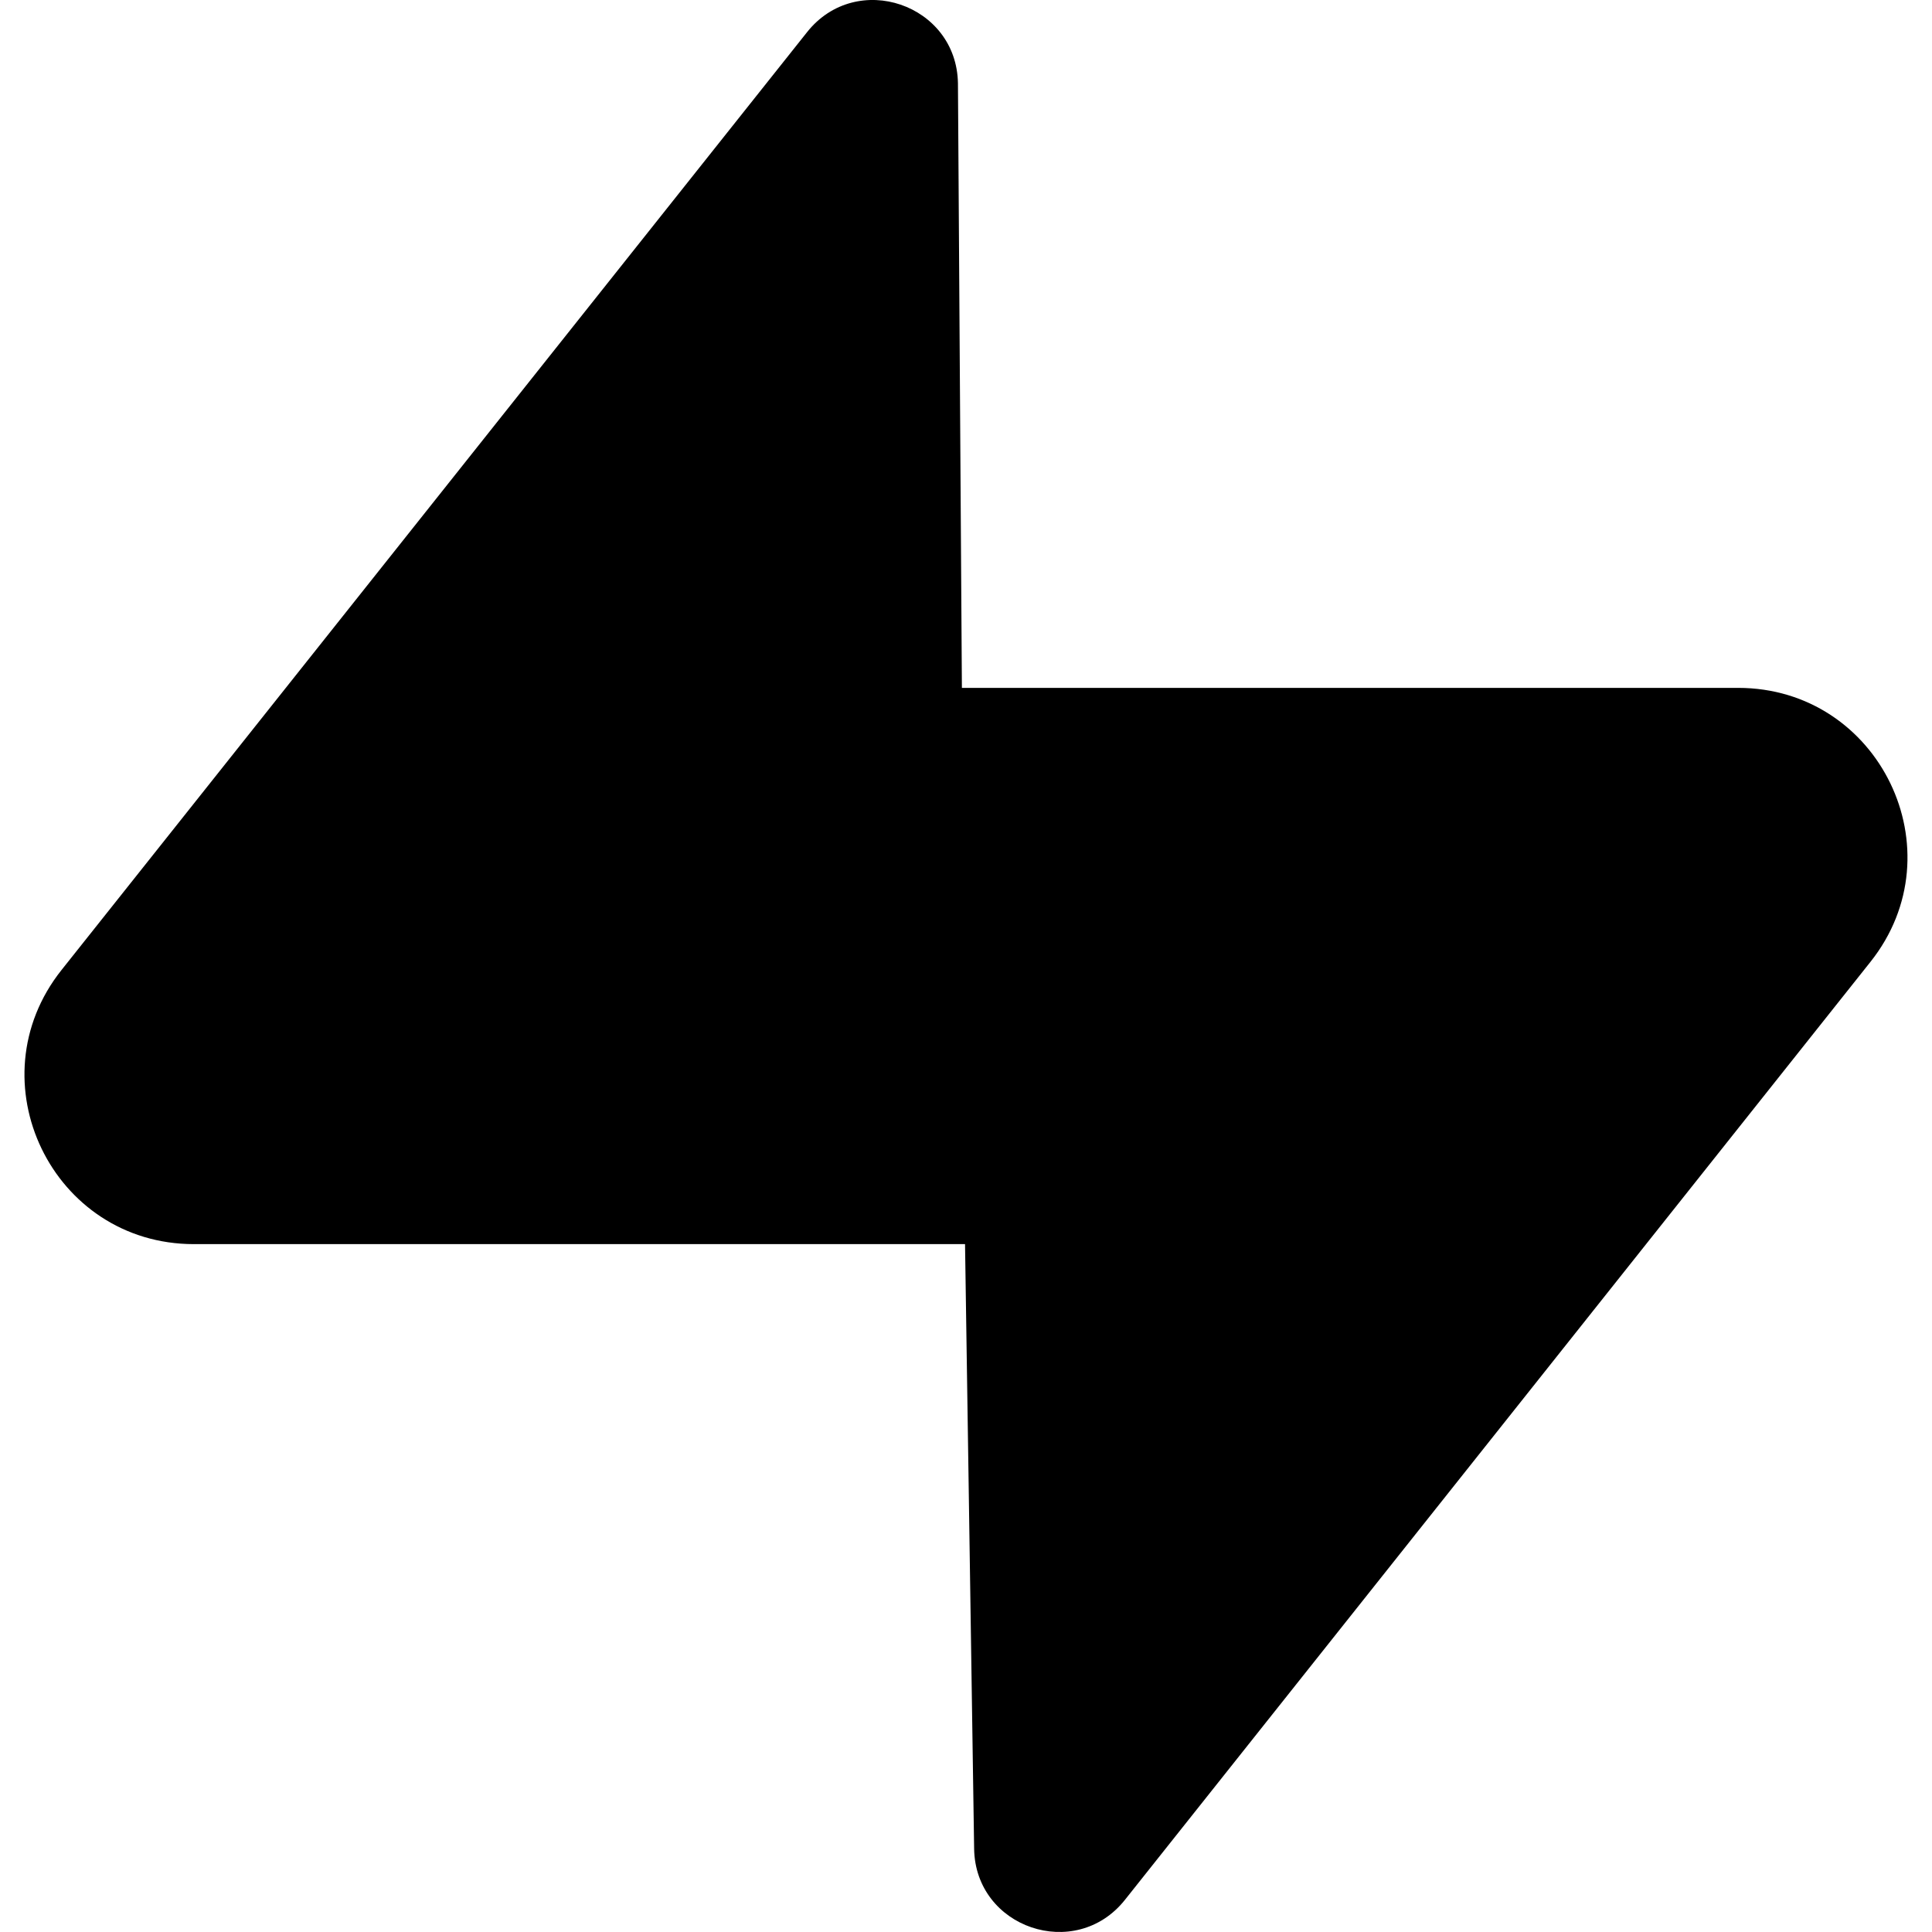
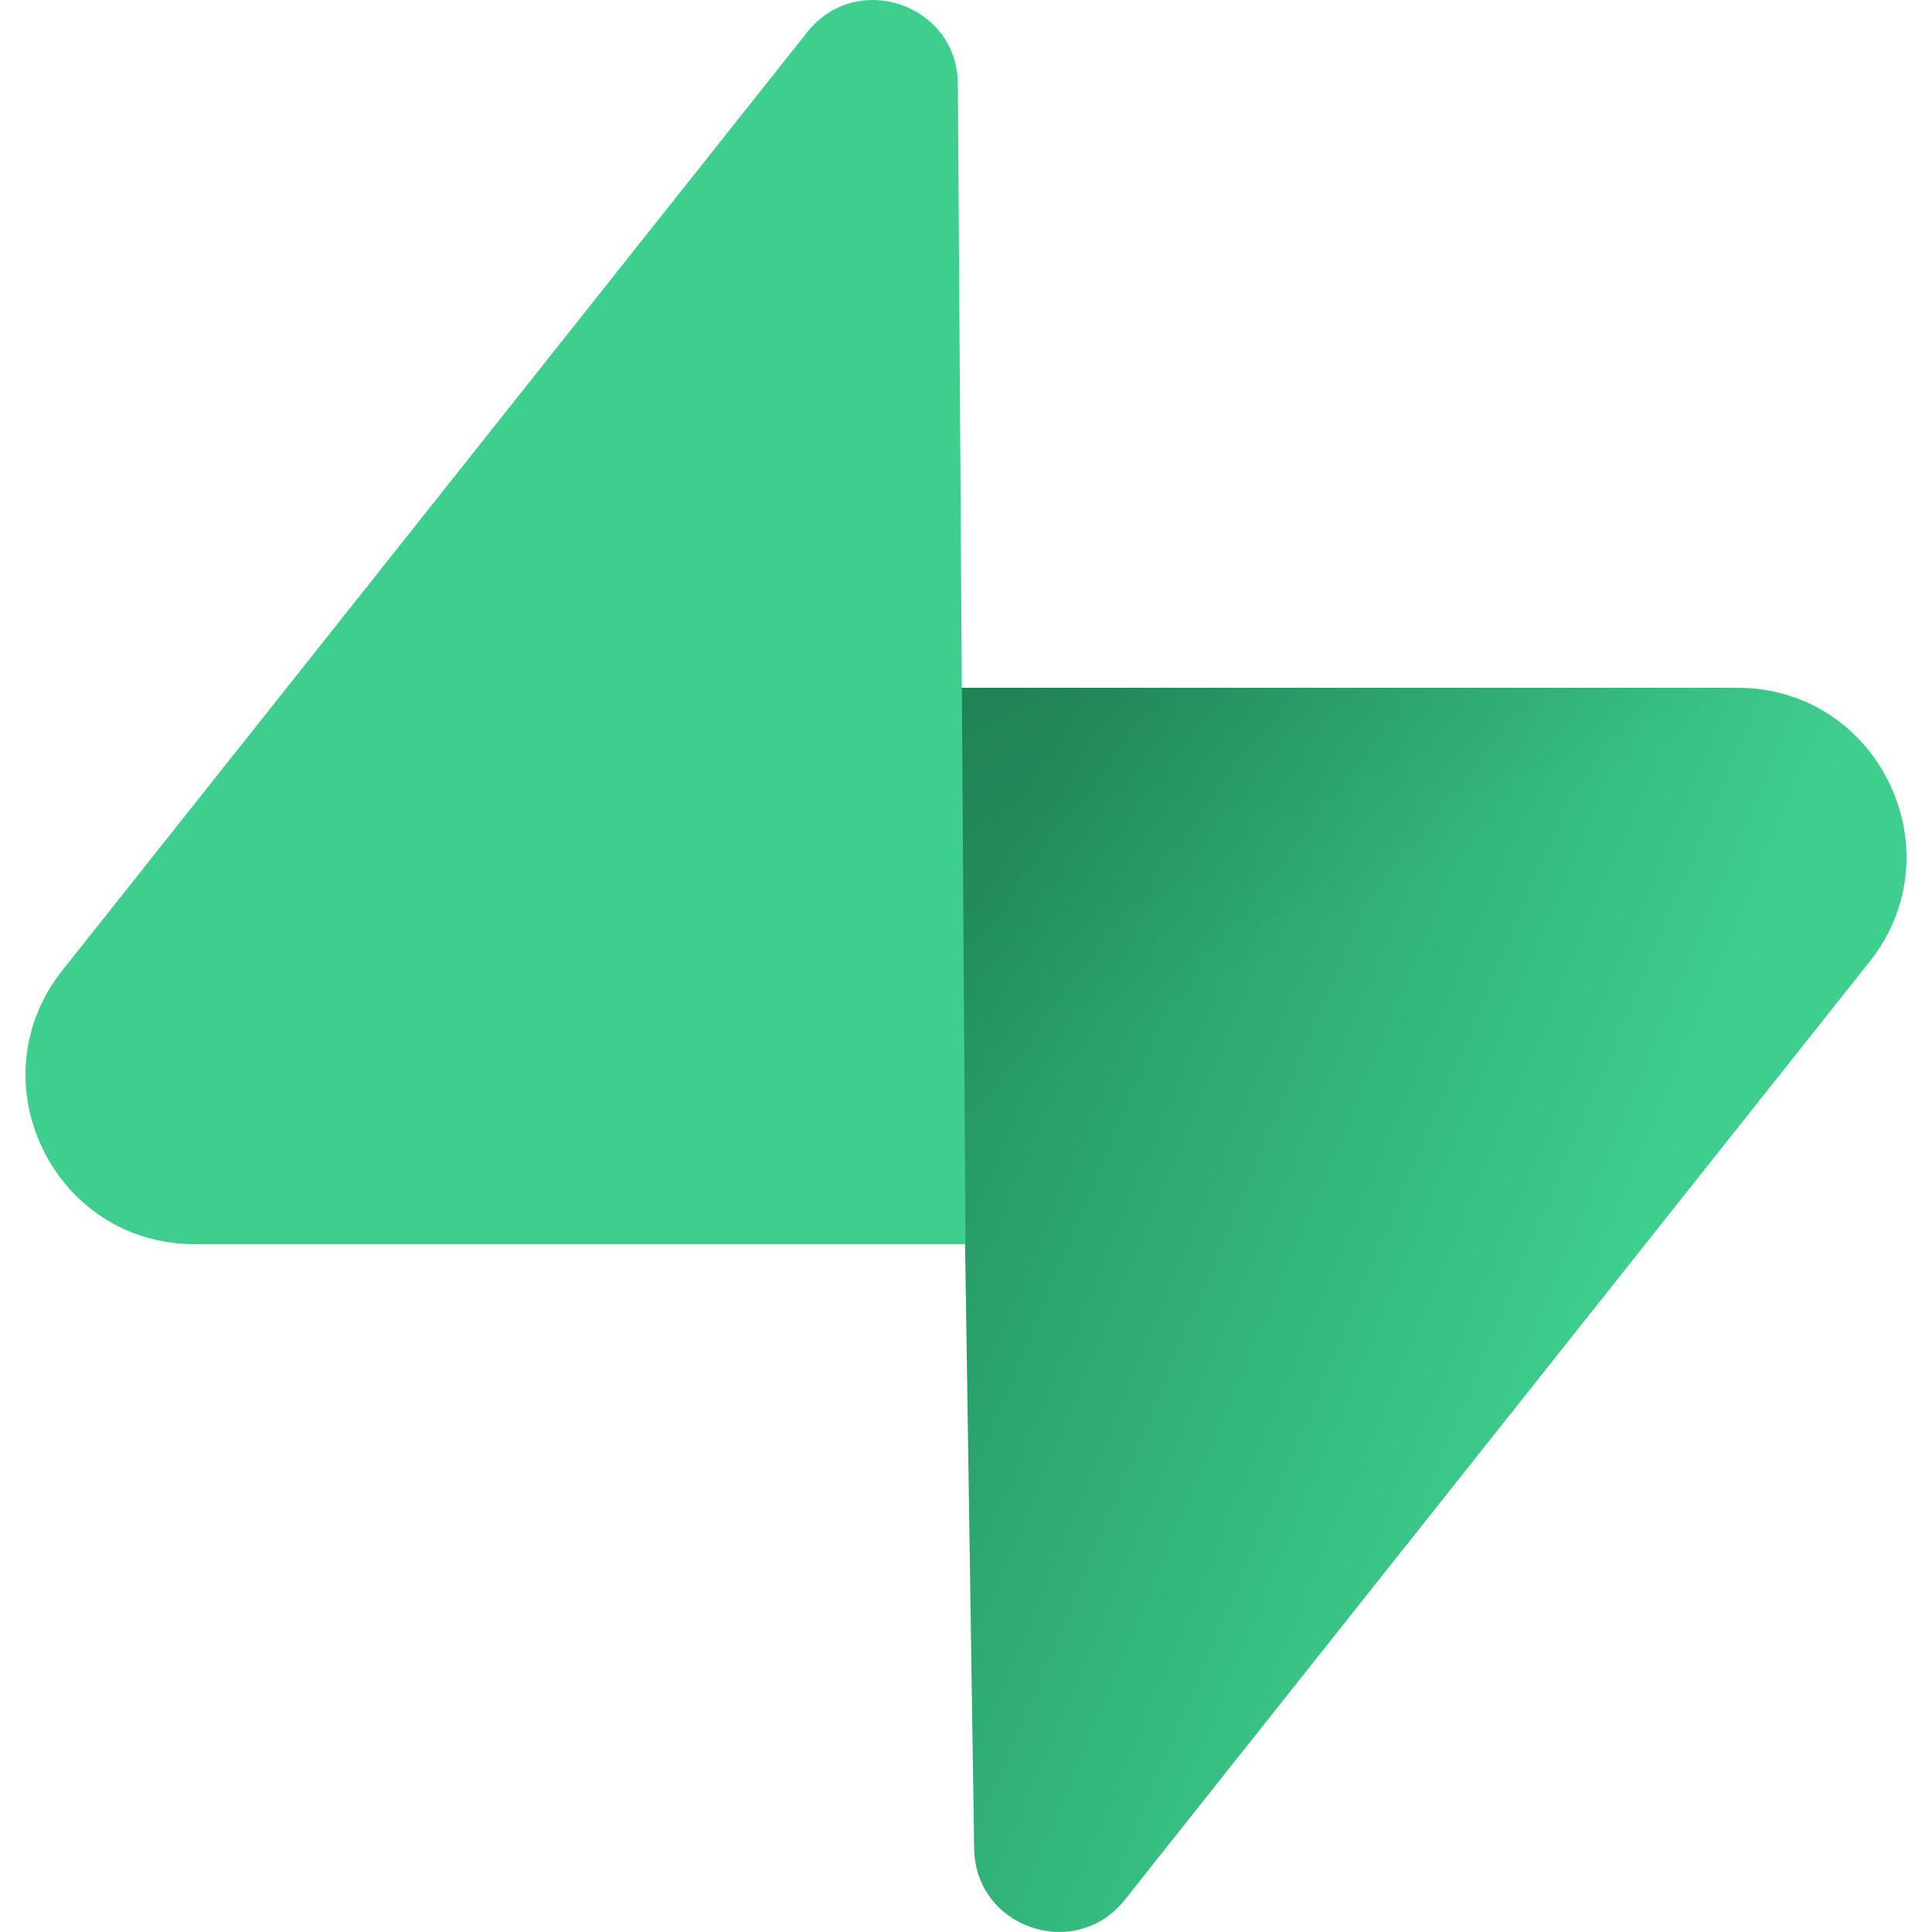
- <svg xmlns="http://www.w3.org/2000/svg" role="img" viewBox="0 0 24 24">
-   <path fill="currentColor" d="M11.9 1.036c-.015-.986-1.26-1.41-1.874-.637L.764 12.05C-.33 13.427.65 15.455 2.409 15.455h9.579l.113 7.51c.014.985 1.259 1.408 1.873.636l9.262-11.653c1.093-1.375.113-3.403-1.645-3.403h-9.642z" />
+ <svg xmlns="http://www.w3.org/2000/svg" viewBox="0 0 128 128">
+   <defs>
+     <linearGradient id="sb-a" x1="53.974" x2="94.163" y1="54.974" y2="71.829" gradientTransform="translate(29.387 60.096) scale(1.1436)" gradientUnits="userSpaceOnUse">
+       <stop offset="0" stop-color="#249361" />
+       <stop offset="1" stop-color="#3ecf8e" />
+     </linearGradient>
+     <linearGradient id="sb-b" x1="36.156" x2="54.484" y1="30.578" y2="65.081" gradientTransform="translate(29.387 60.096) scale(1.1436)" gradientUnits="userSpaceOnUse">
+       <stop offset="0" />
+       <stop offset="1" stop-opacity="0" />
+     </linearGradient>
+   </defs>
+   <path fill="url(#sb-a)" d="M102.24 186.21c-3.267 4.117-9.904 1.862-9.977-3.397l-1.156-76.906h51.715c9.365 0 14.587 10.817 8.763 18.149z" transform="translate(-27.722 -60.338)" />
+   <path fill="url(#sb-b)" fill-opacity=".2" d="M102.24 186.21c-3.267 4.117-9.904 1.862-9.977-3.397l-1.156-76.906h51.715c9.365 0 14.587 10.817 8.763 18.149z" transform="translate(-27.722 -60.338)" />
+   <path fill="#3ecf8e" d="M53.484 2.128c3.267-4.117 9.905-1.862 9.977 3.396l.508 76.907H12.902c-9.365 0-14.587-10.817-8.764-18.149z" />
</svg>
